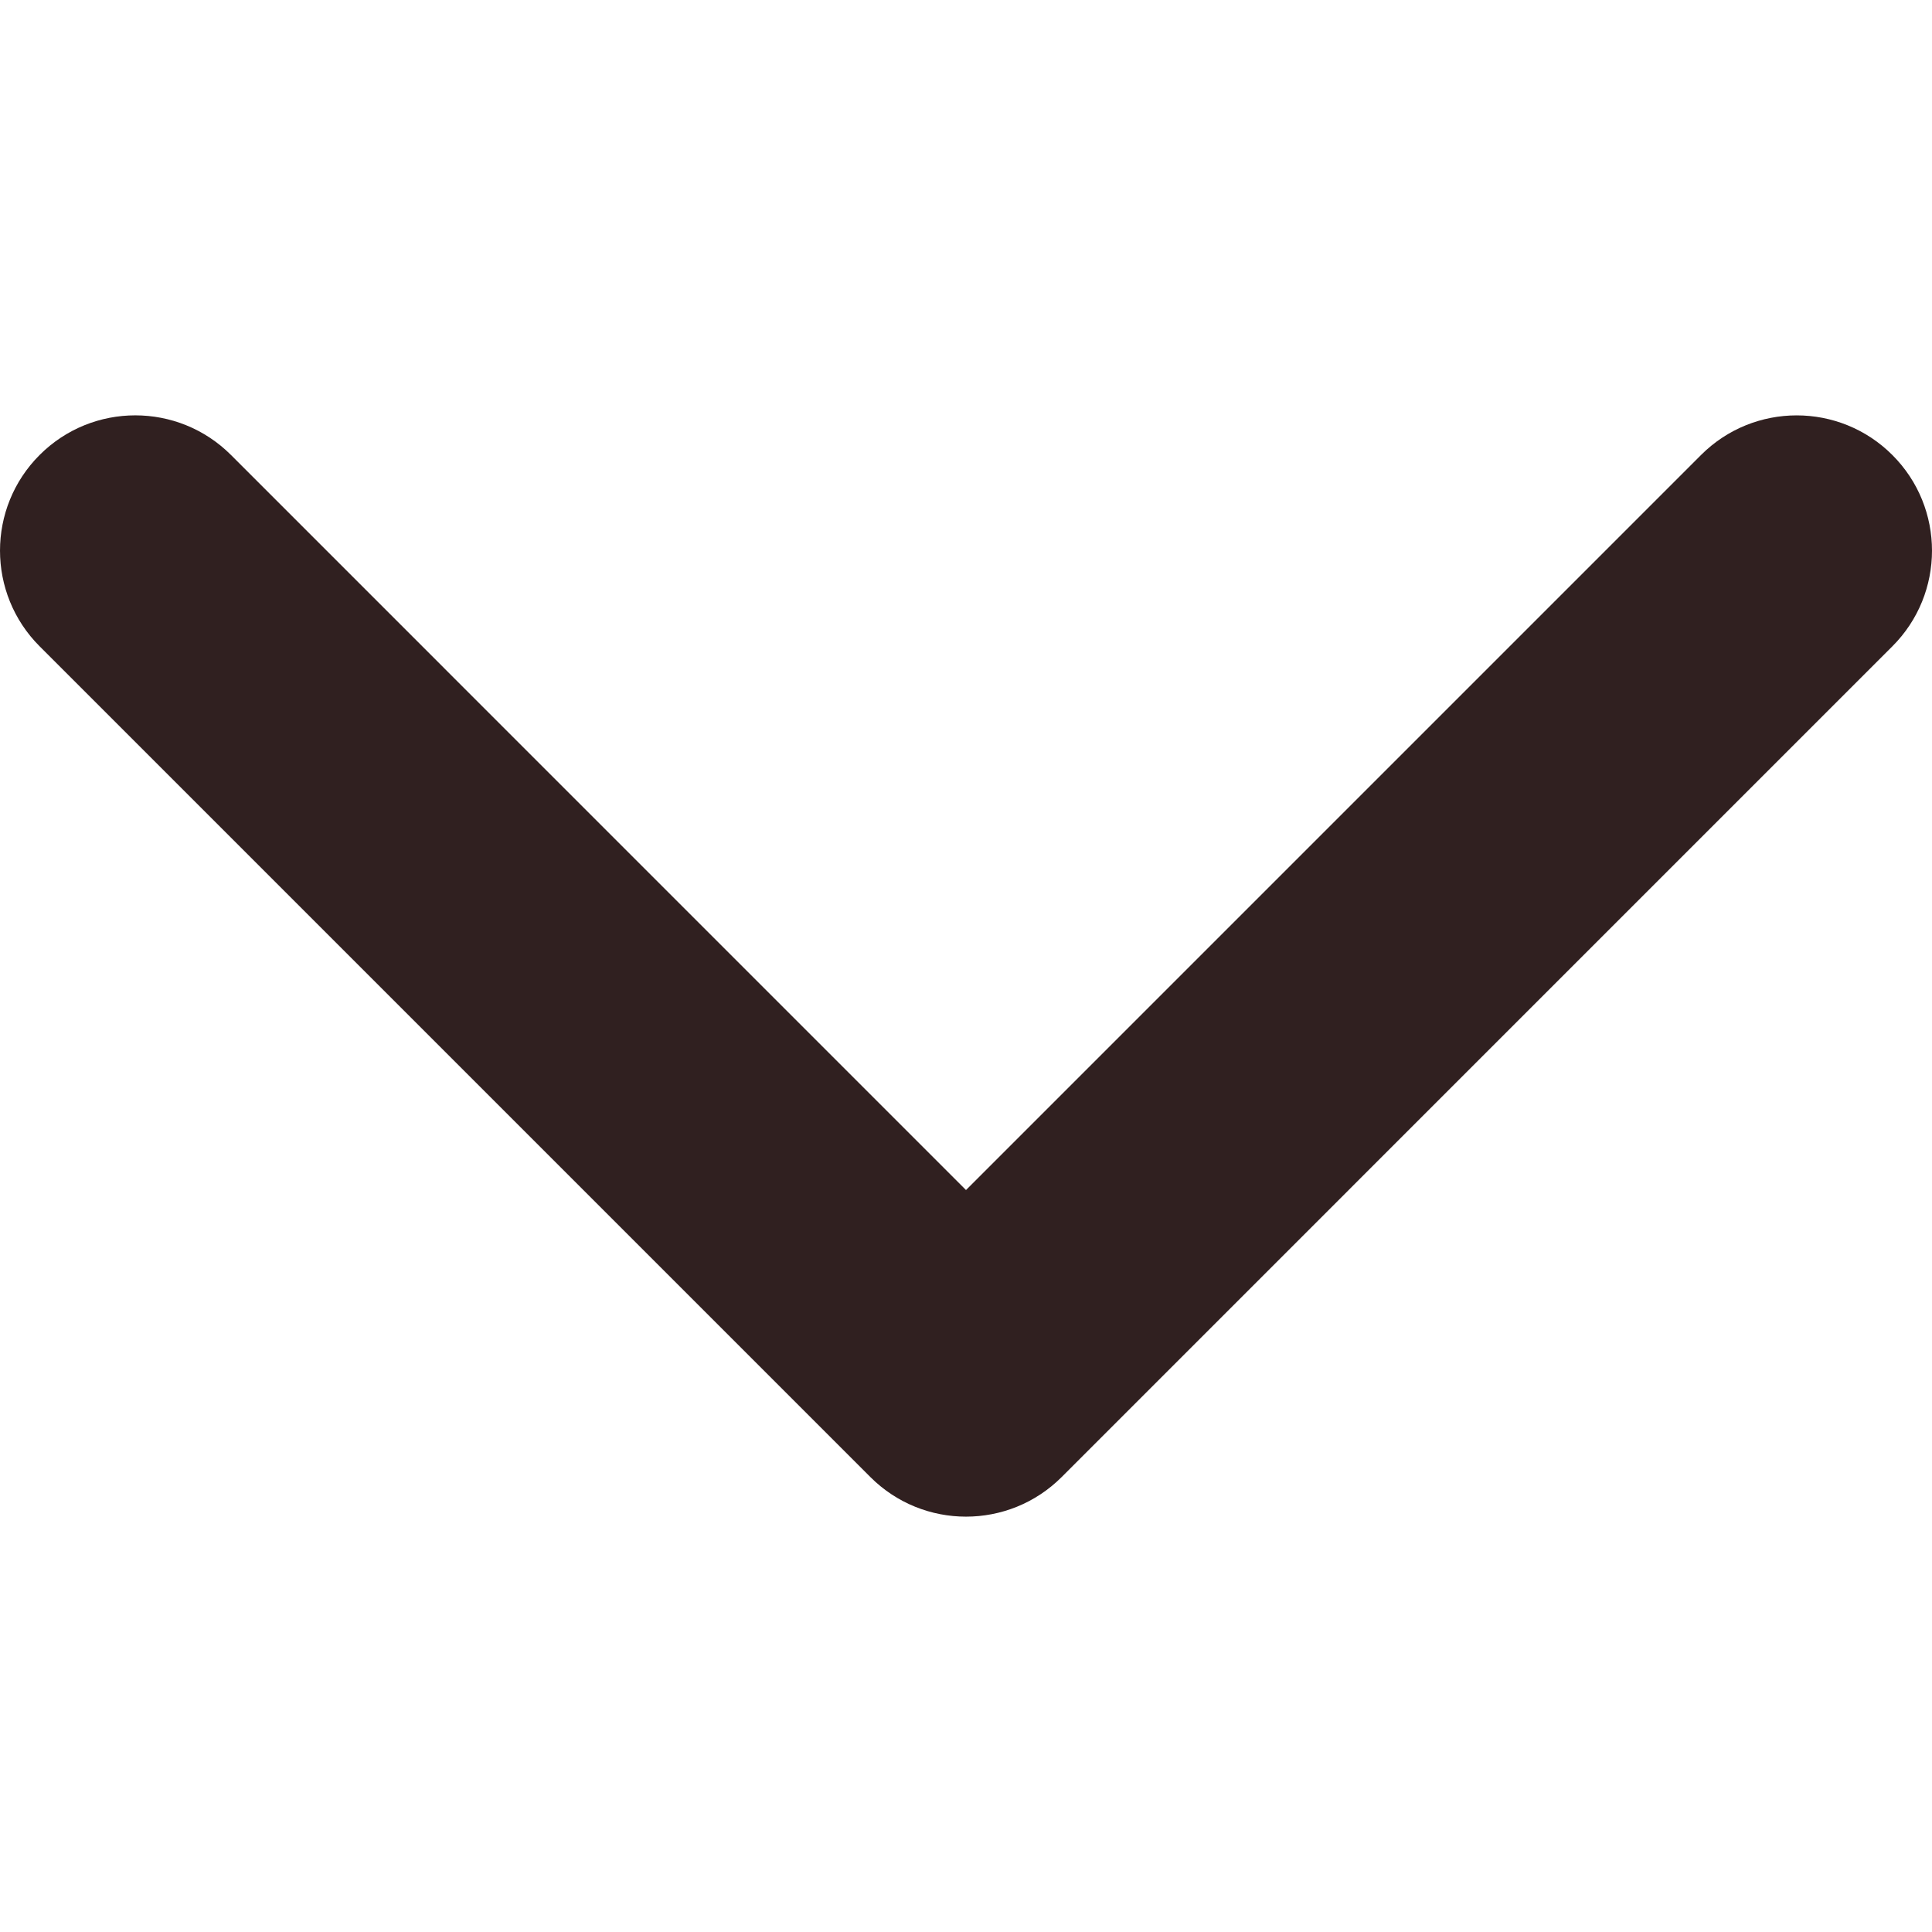
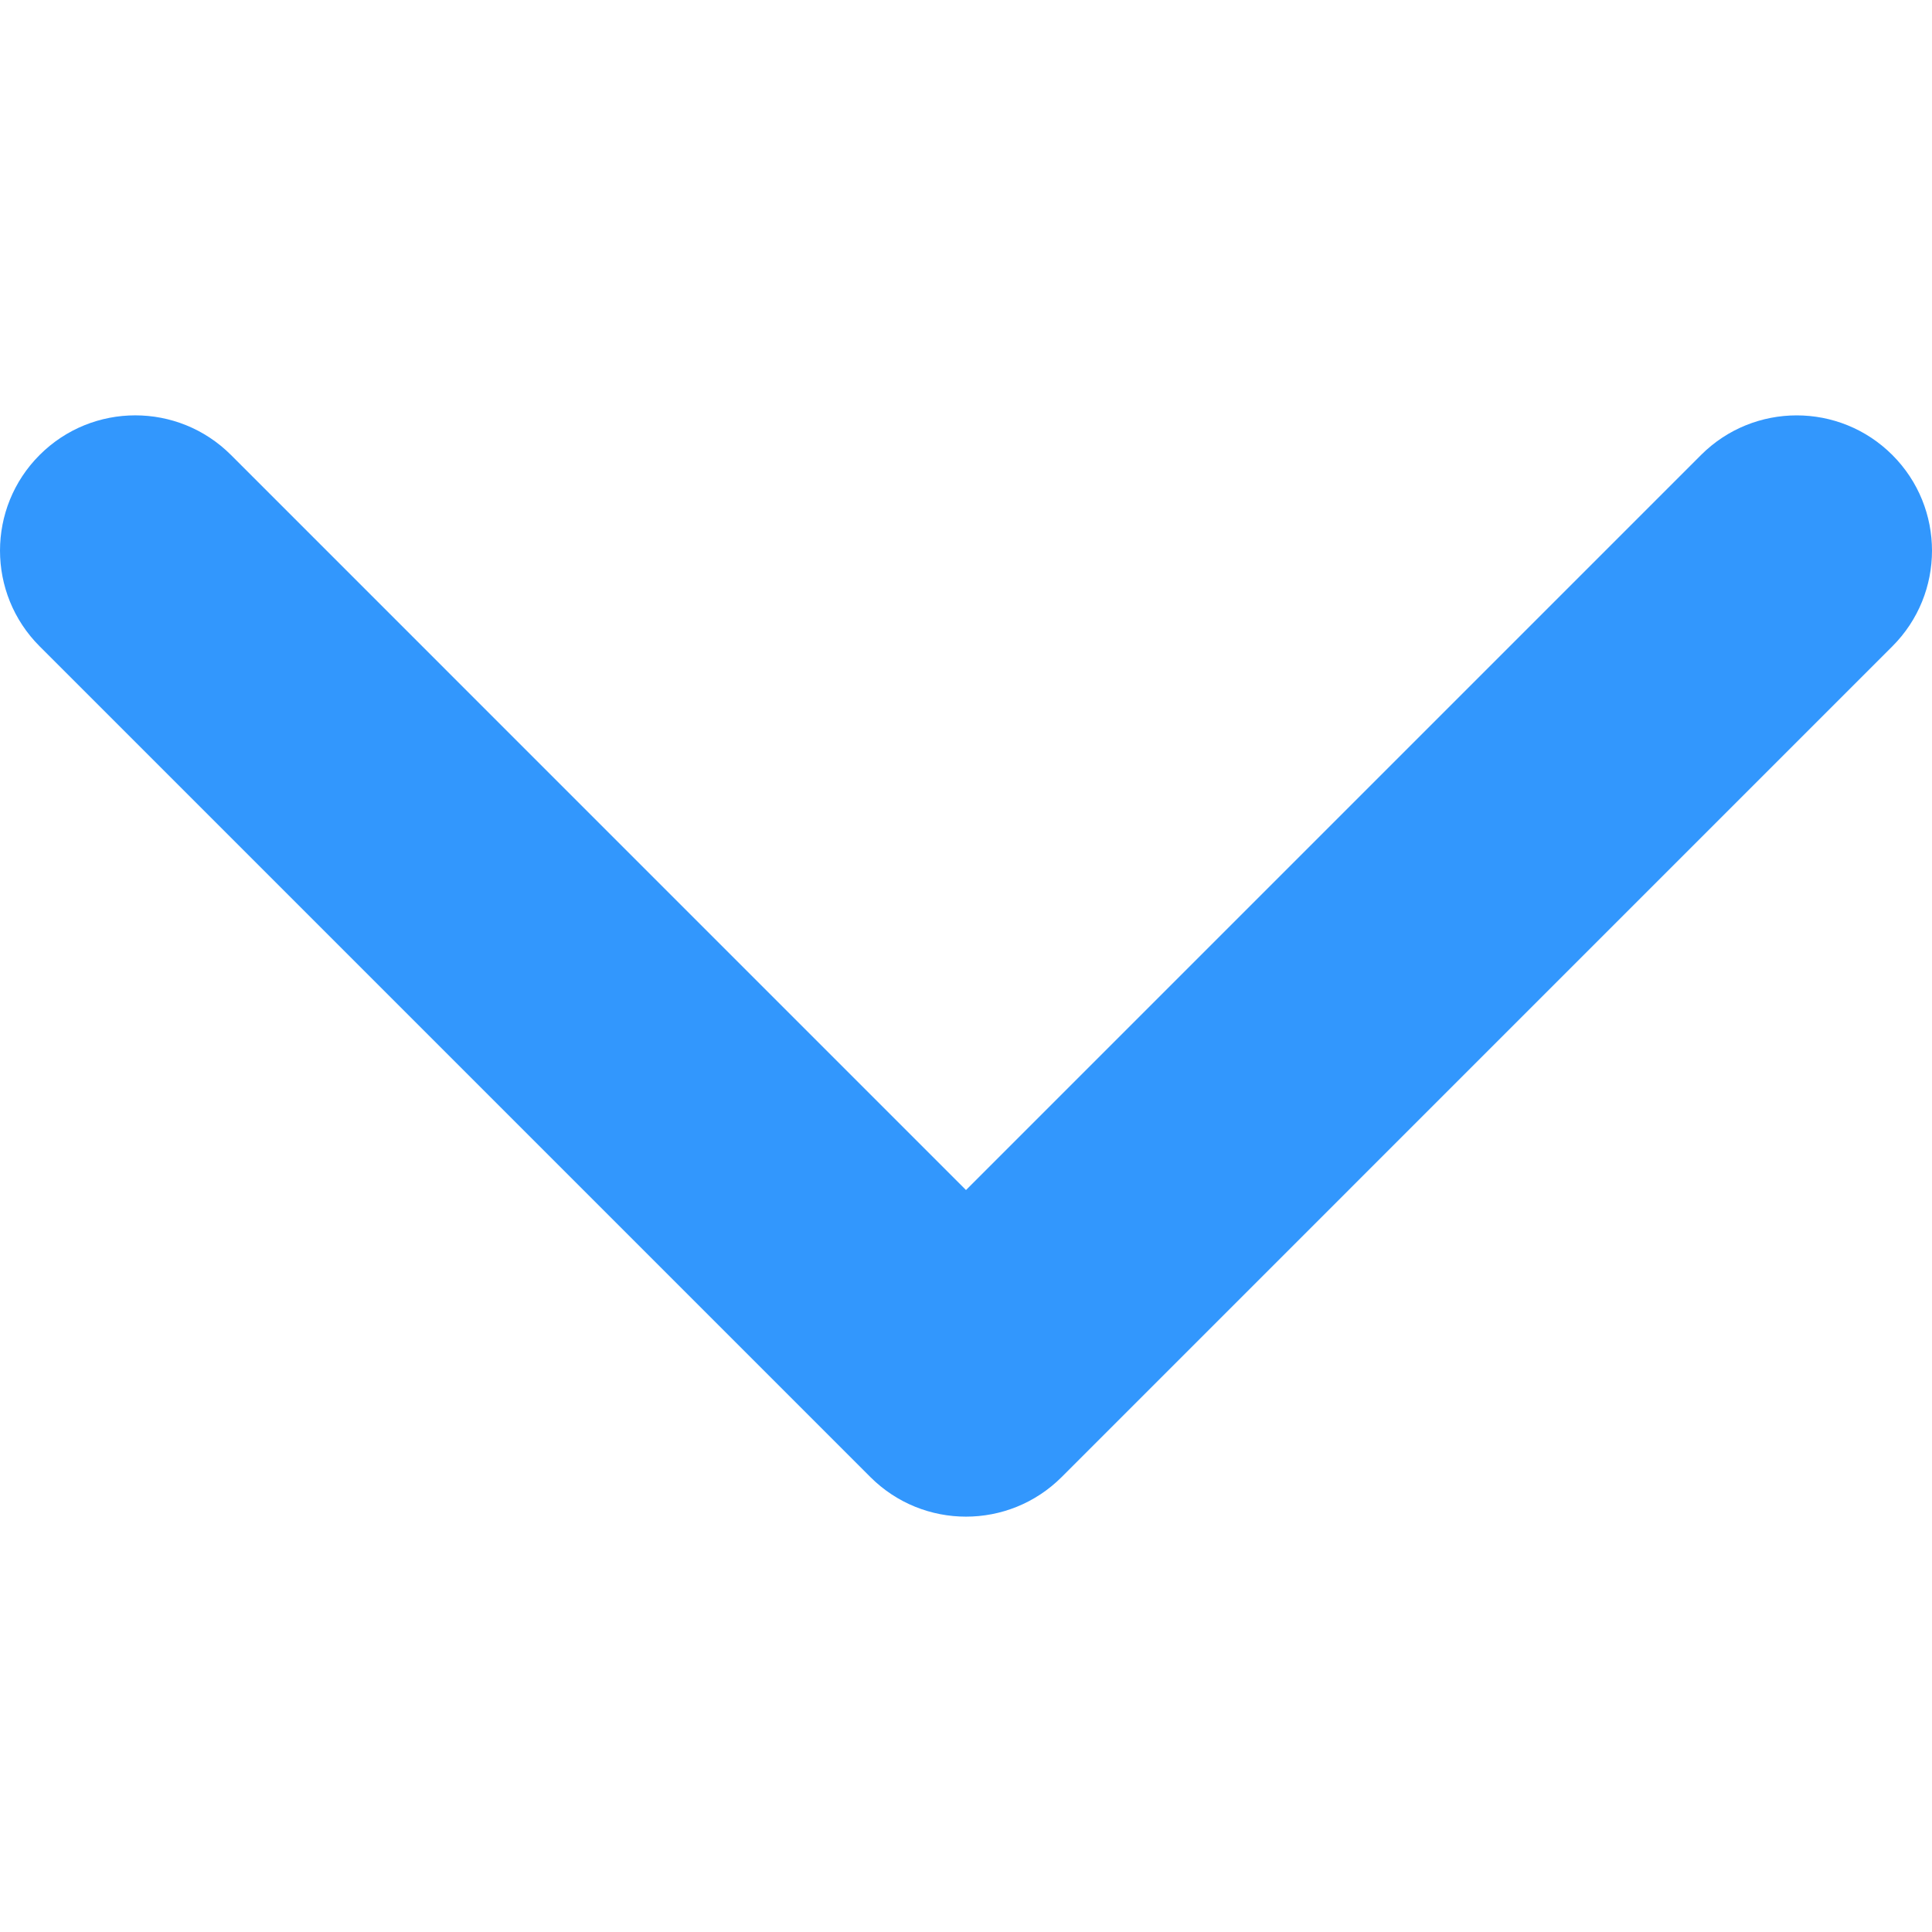
<svg xmlns="http://www.w3.org/2000/svg" version="1.1" id="Capa_1" x="0px" y="0px" width="451.847px" height="451.847px" viewBox="0 0 451.847 451.847" style="enable-background:new 0 0 451.847 451.847;" xml:space="preserve">
  <g>
-     <path fill="#302020" d="M225.923,354.706c-8.098,0-16.195-3.092-22.369-9.263L9.27,151.157c-12.359-12.359-12.359-32.397,0-44.751   c12.354-12.354,32.388-12.354,44.748,0l171.905,171.915l171.906-171.909c12.359-12.354,32.391-12.354,44.744,0   c12.365,12.354,12.365,32.392,0,44.751L248.292,345.449C242.115,351.621,234.018,354.706,225.923,354.706z" />
+     <path fill="#3297FD" d="M225.923,354.706c-8.098,0-16.195-3.092-22.369-9.263L9.27,151.157c-12.359-12.359-12.359-32.397,0-44.751   c12.354-12.354,32.388-12.354,44.748,0l171.905,171.915l171.906-171.909c12.359-12.354,32.391-12.354,44.744,0   c12.365,12.354,12.365,32.392,0,44.751L248.292,345.449C242.115,351.621,234.018,354.706,225.923,354.706z" />
  </g>
</svg>
